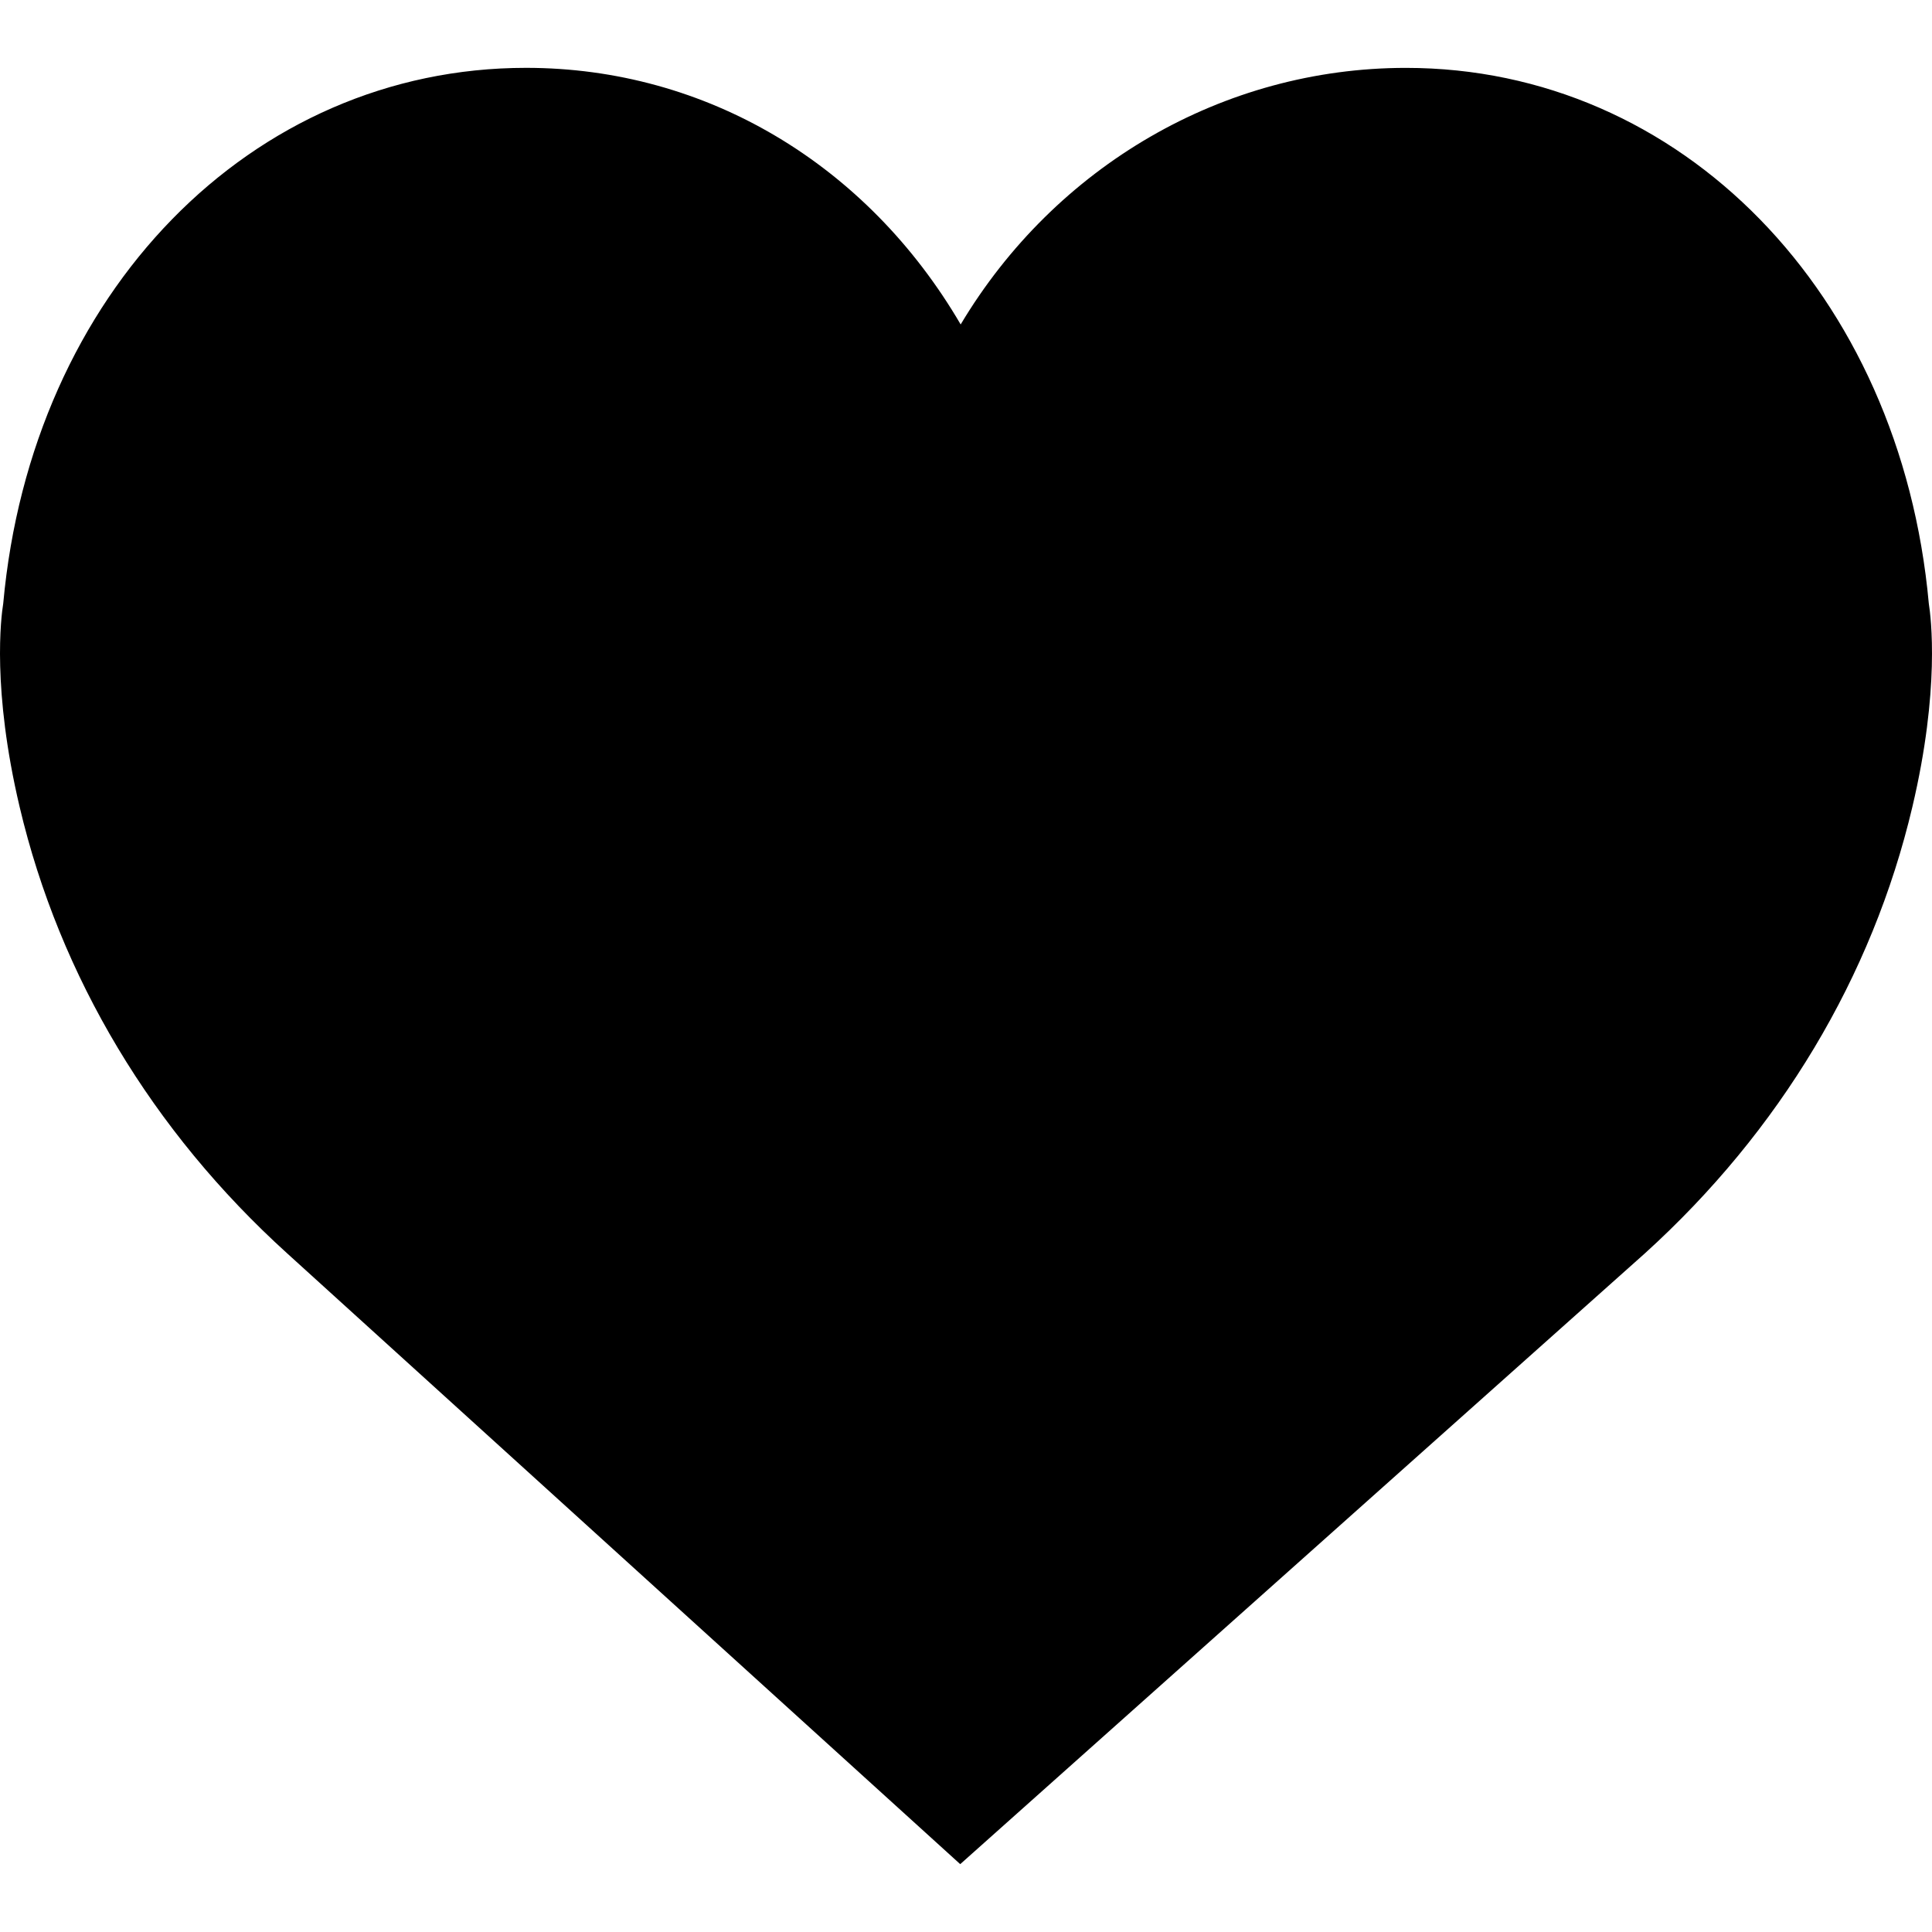
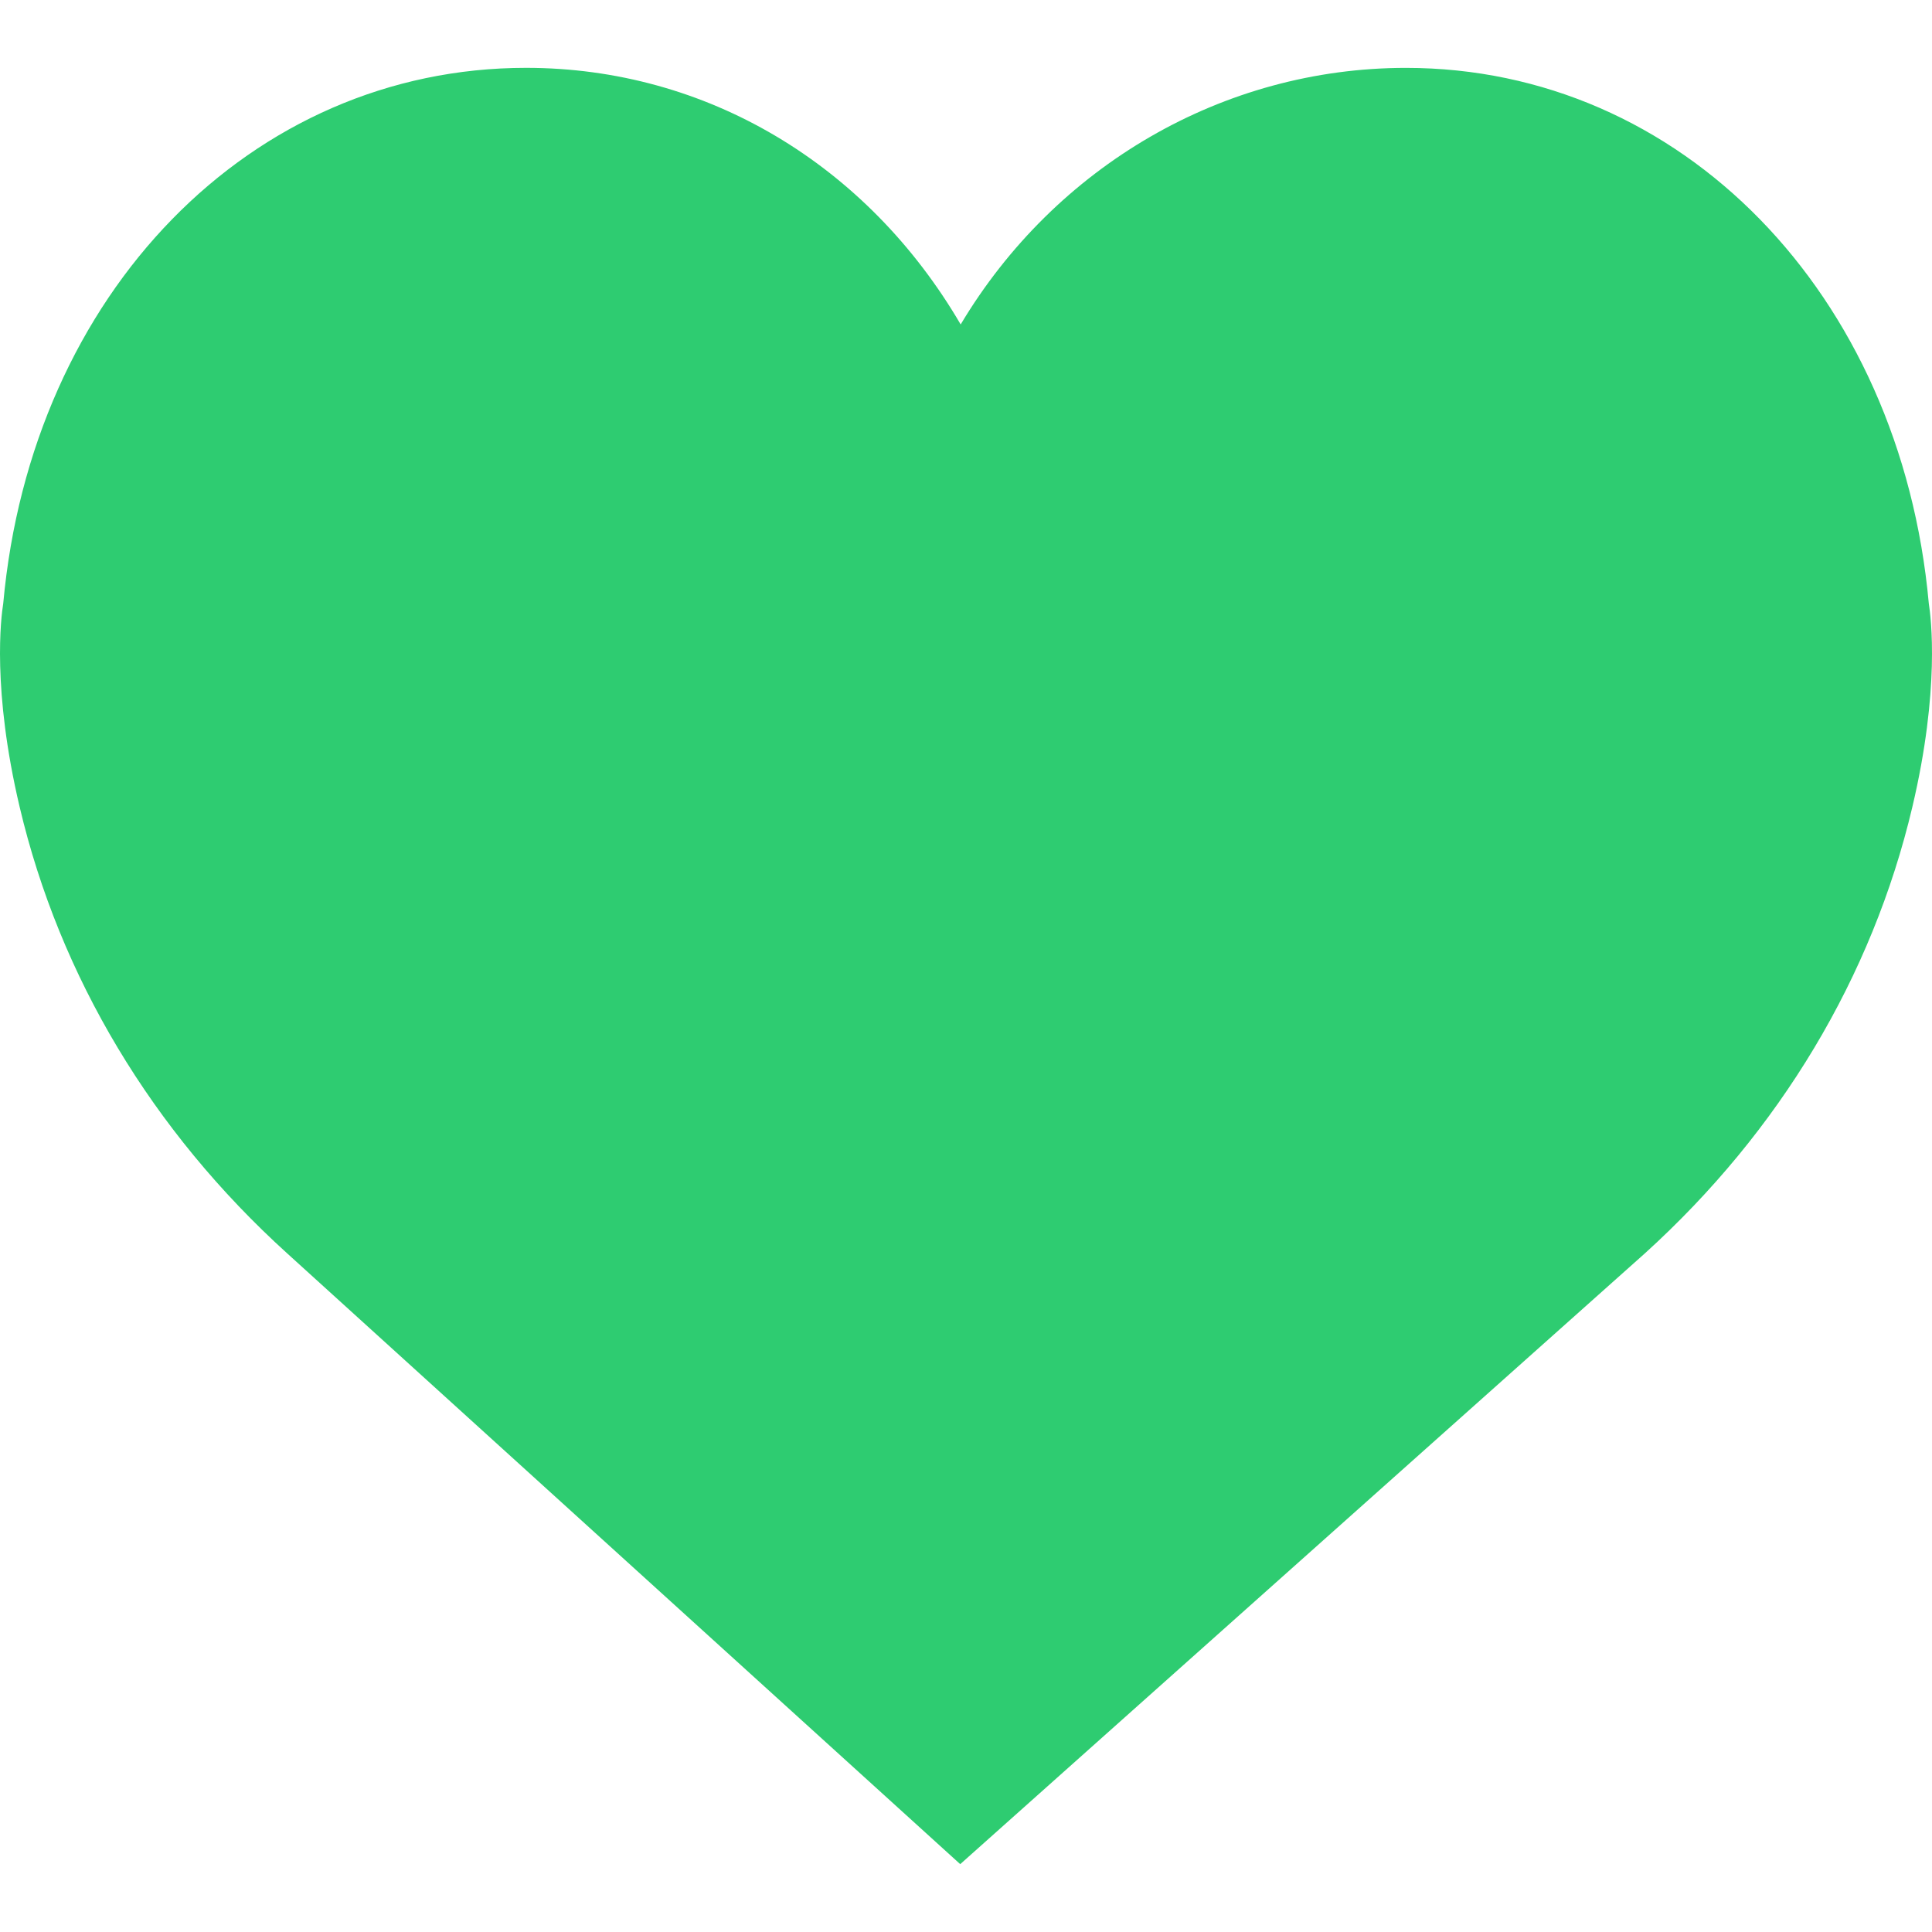
- <svg xmlns="http://www.w3.org/2000/svg" version="1.1" id="Capa_1" x="0px" y="0px" viewBox="0 0 51.997 51.997" style="enable-background:new 0 0 51.997 51.997;" xml:space="preserve">
+ <svg xmlns="http://www.w3.org/2000/svg" fill="#2ECC71" version="1.1" id="Capa_1" x="0px" y="0px" viewBox="0 0 51.997 51.997" style="enable-background:new 0 0 51.997 51.997;" xml:space="preserve">
  <path d="M51.911,16.242C51.152,7.888,45.239,1.827,37.839,1.827c-4.93,0-9.444,2.653-11.984,6.905  c-2.517-4.307-6.846-6.906-11.697-6.906c-7.399,0-13.313,6.061-14.071,14.415c-0.06,0.369-0.306,2.311,0.442,5.478  c1.078,4.568,3.568,8.723,7.199,12.013l18.115,16.439l18.426-16.438c3.631-3.291,6.121-7.445,7.199-12.014  C52.216,18.553,51.97,16.611,51.911,16.242z" />
  <g>
</g>
  <g>
</g>
  <g>
</g>
  <g>
</g>
  <g>
</g>
  <g>
</g>
  <g>
</g>
  <g>
</g>
  <g>
</g>
  <g>
</g>
  <g>
</g>
  <g>
</g>
  <g>
</g>
  <g>
</g>
  <g>
</g>
</svg>
